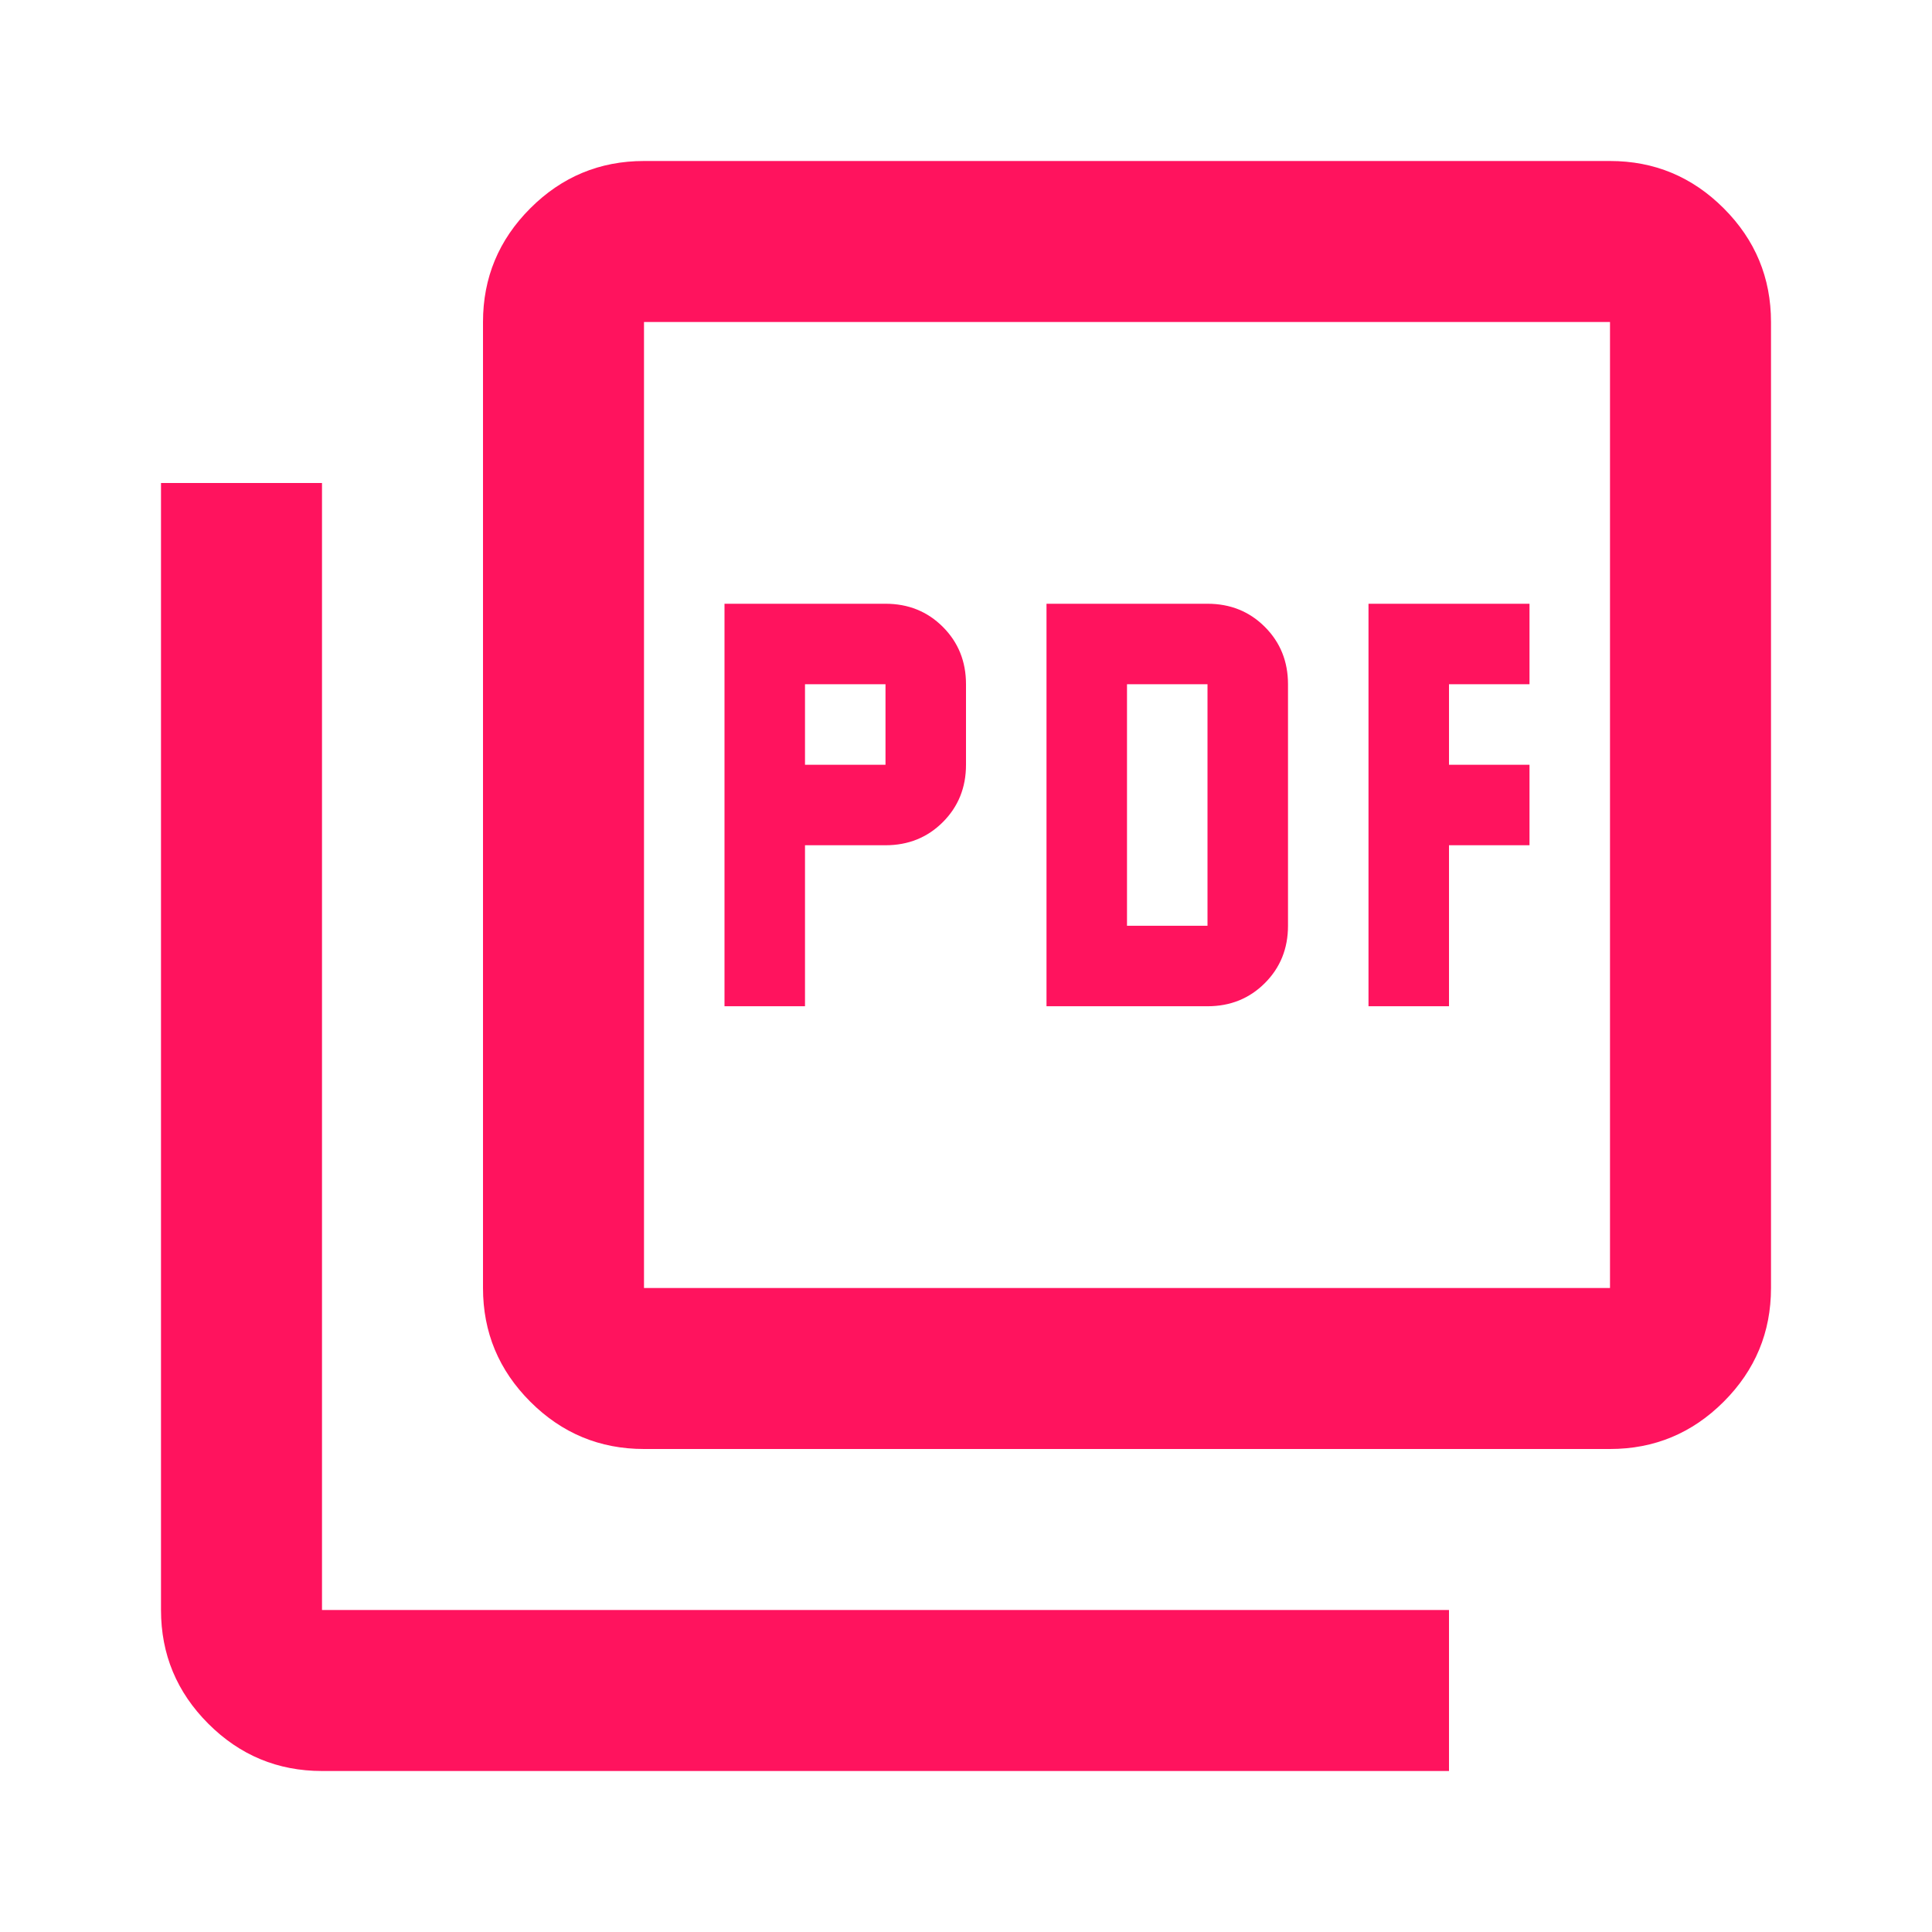
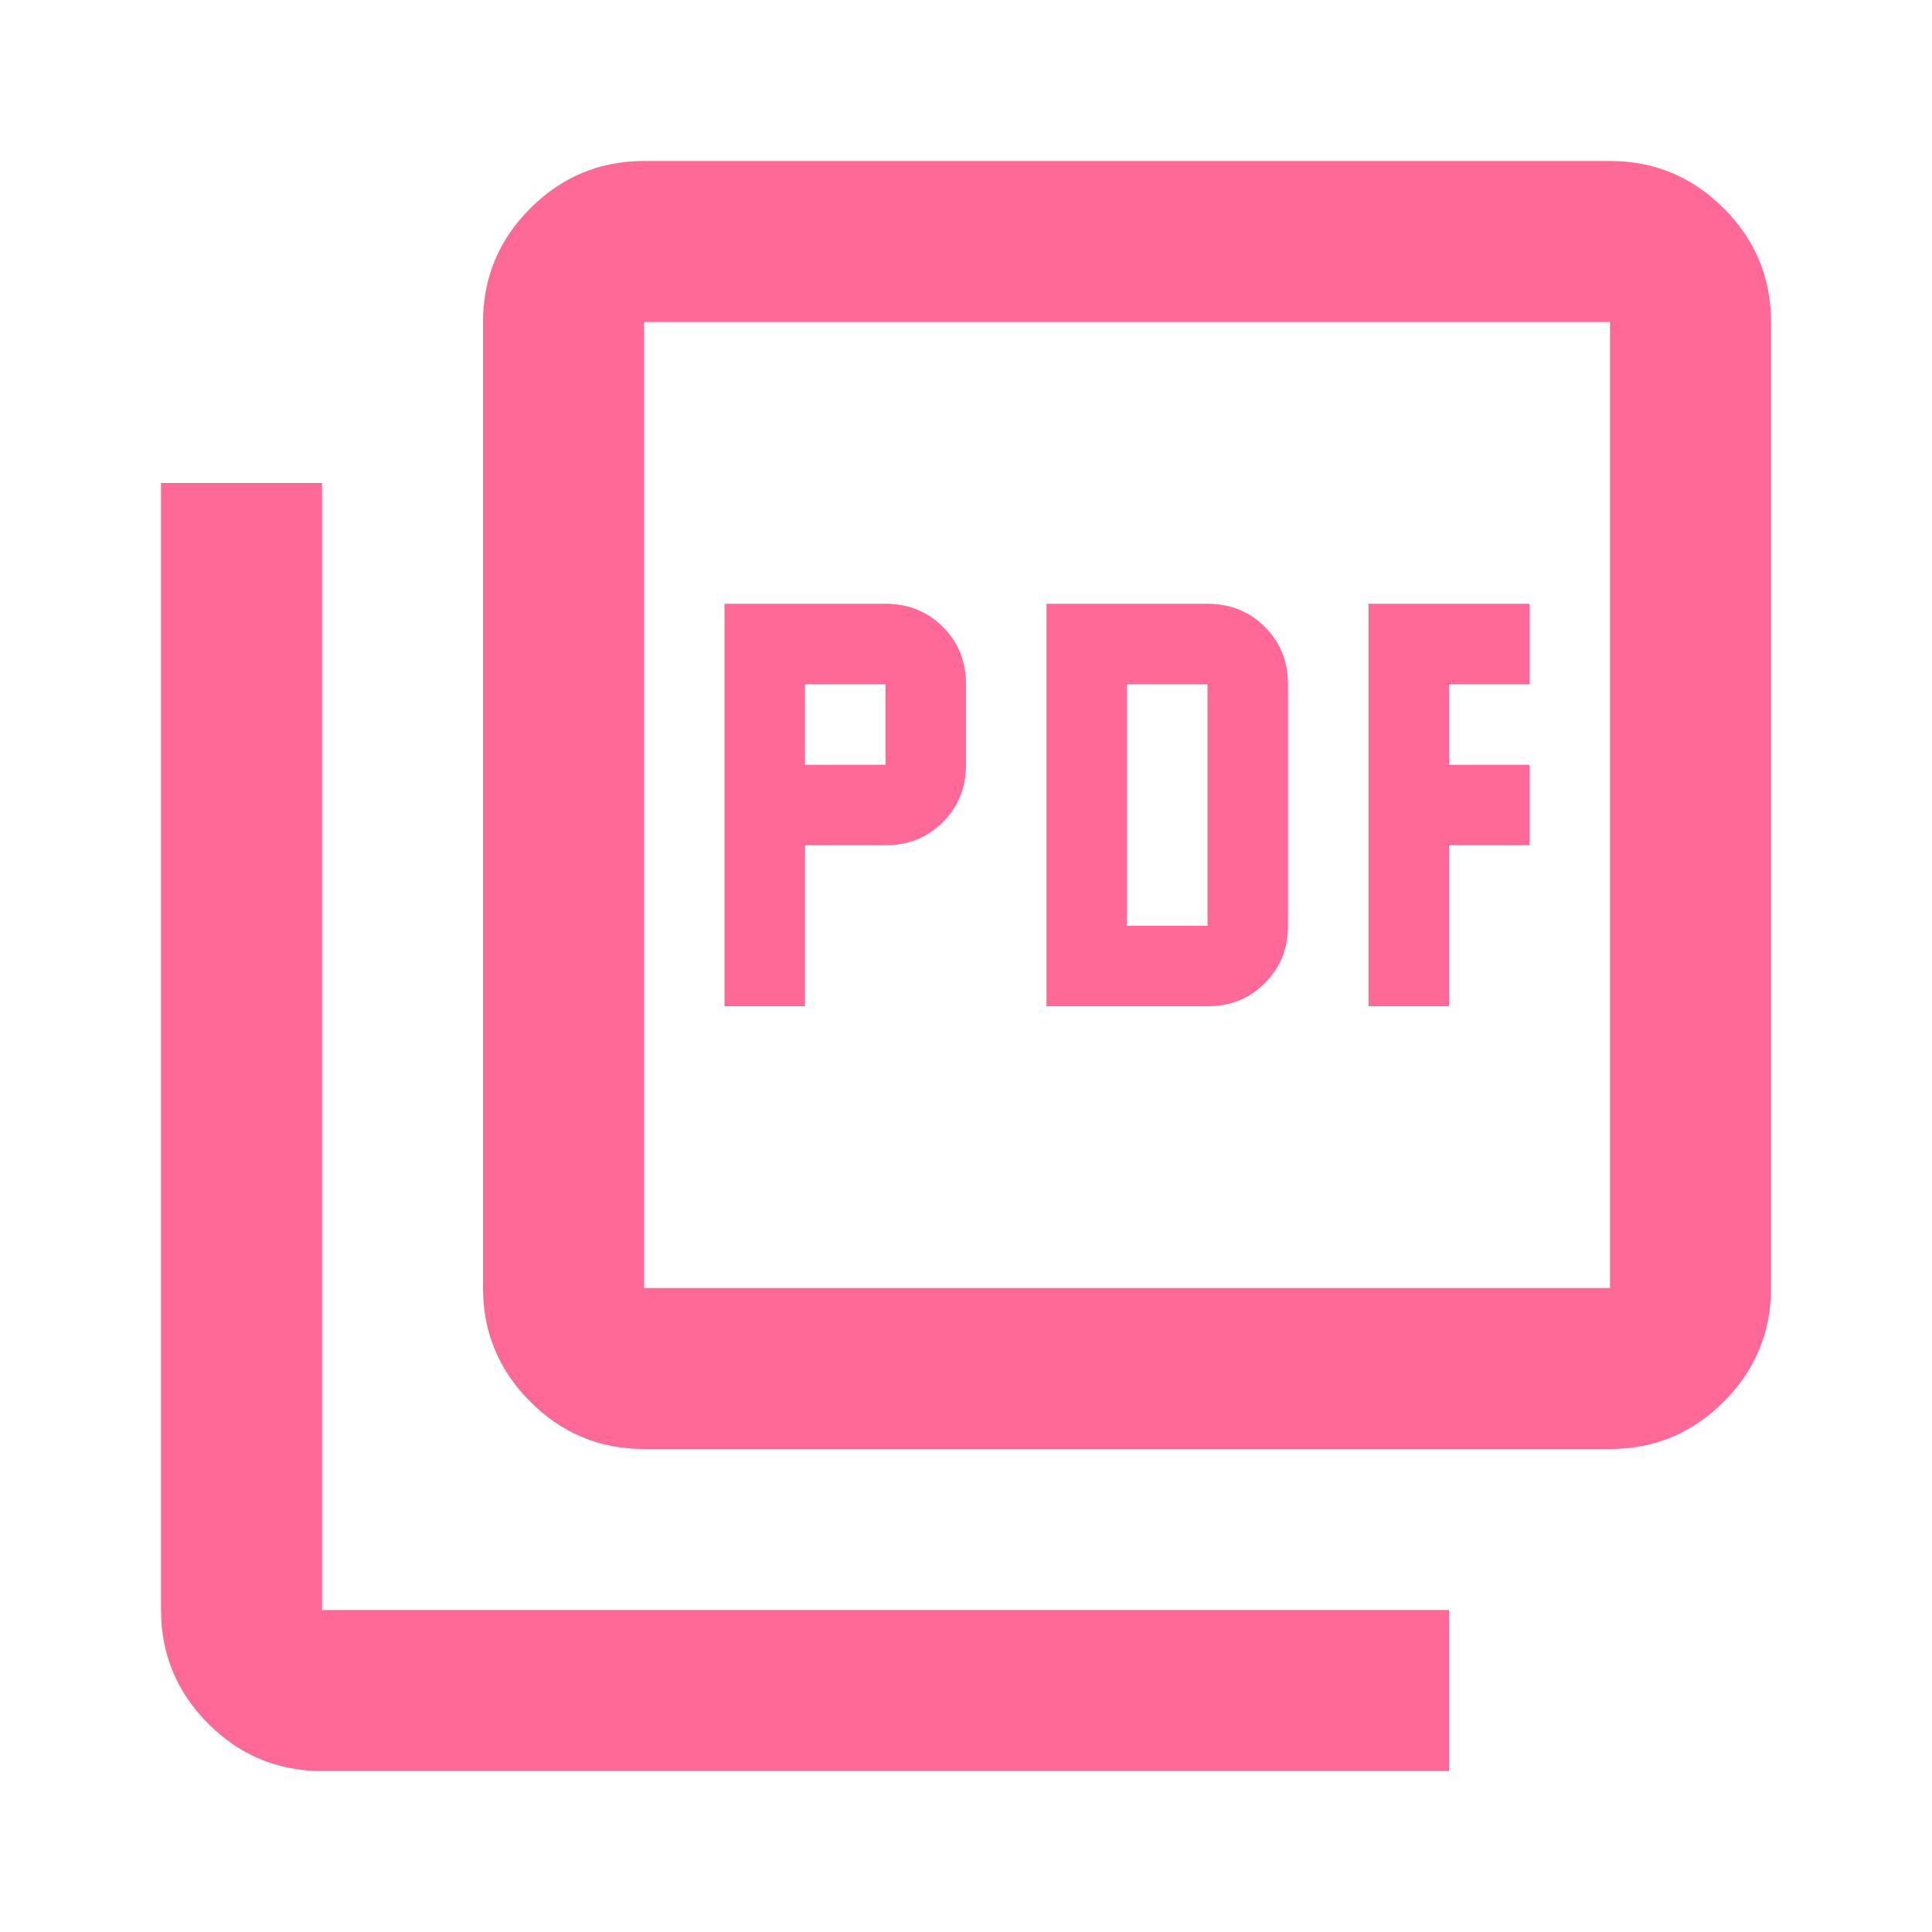
- <svg xmlns="http://www.w3.org/2000/svg" height="24px" viewBox="0 -960 960 960" width="24px" fill="#FF135E">
+ <svg xmlns="http://www.w3.org/2000/svg" height="24px" viewBox="0 -960 960 960" width="24px" fill="rgb(255 105 152)">
  <path d="M360-460h40v-80h40q17 0 28.5-11.5T480-580v-40q0-17-11.5-28.5T440-660h-80v200Zm40-120v-40h40v40h-40Zm120 120h80q17 0 28.5-11.5T640-500v-120q0-17-11.5-28.5T600-660h-80v200Zm40-40v-120h40v120h-40Zm120 40h40v-80h40v-40h-40v-40h40v-40h-80v200ZM320-240q-33 0-56.5-23.5T240-320v-480q0-33 23.5-56.5T320-880h480q33 0 56.5 23.5T880-800v480q0 33-23.5 56.5T800-240H320Zm0-80h480v-480H320v480ZM160-80q-33 0-56.5-23.5T80-160v-560h80v560h560v80H160Zm160-720v480-480Z" />
</svg>
